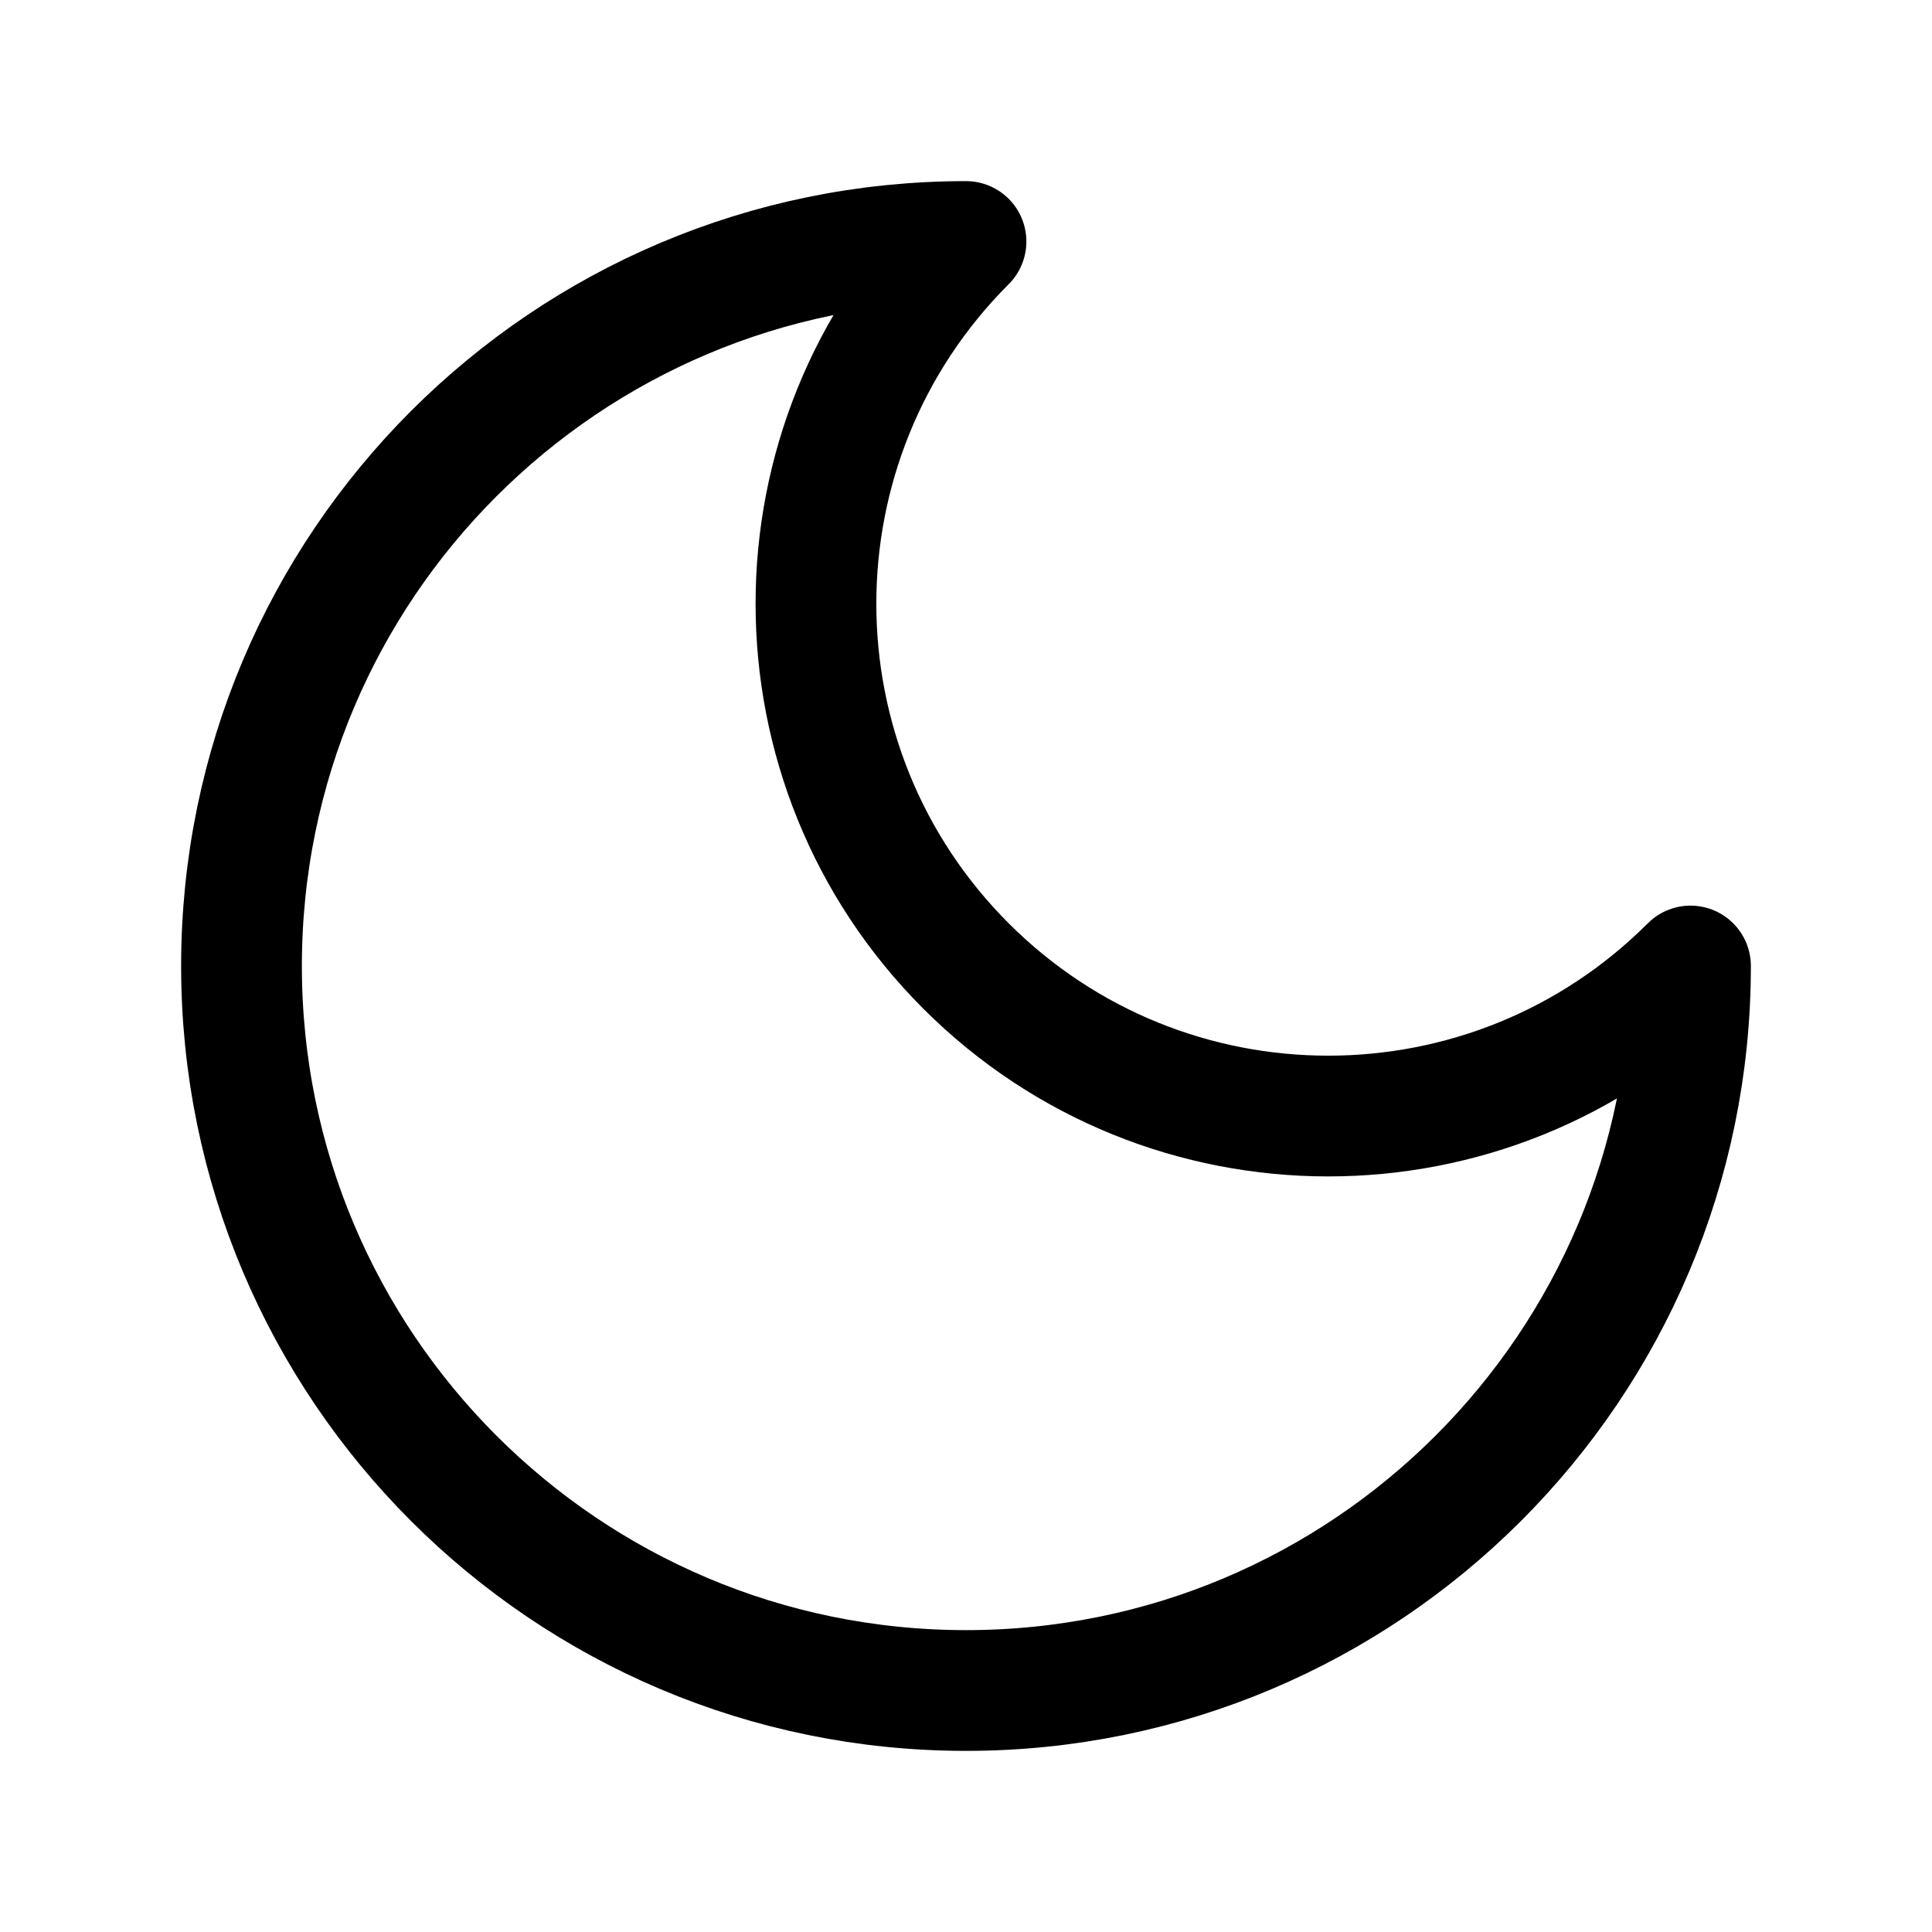
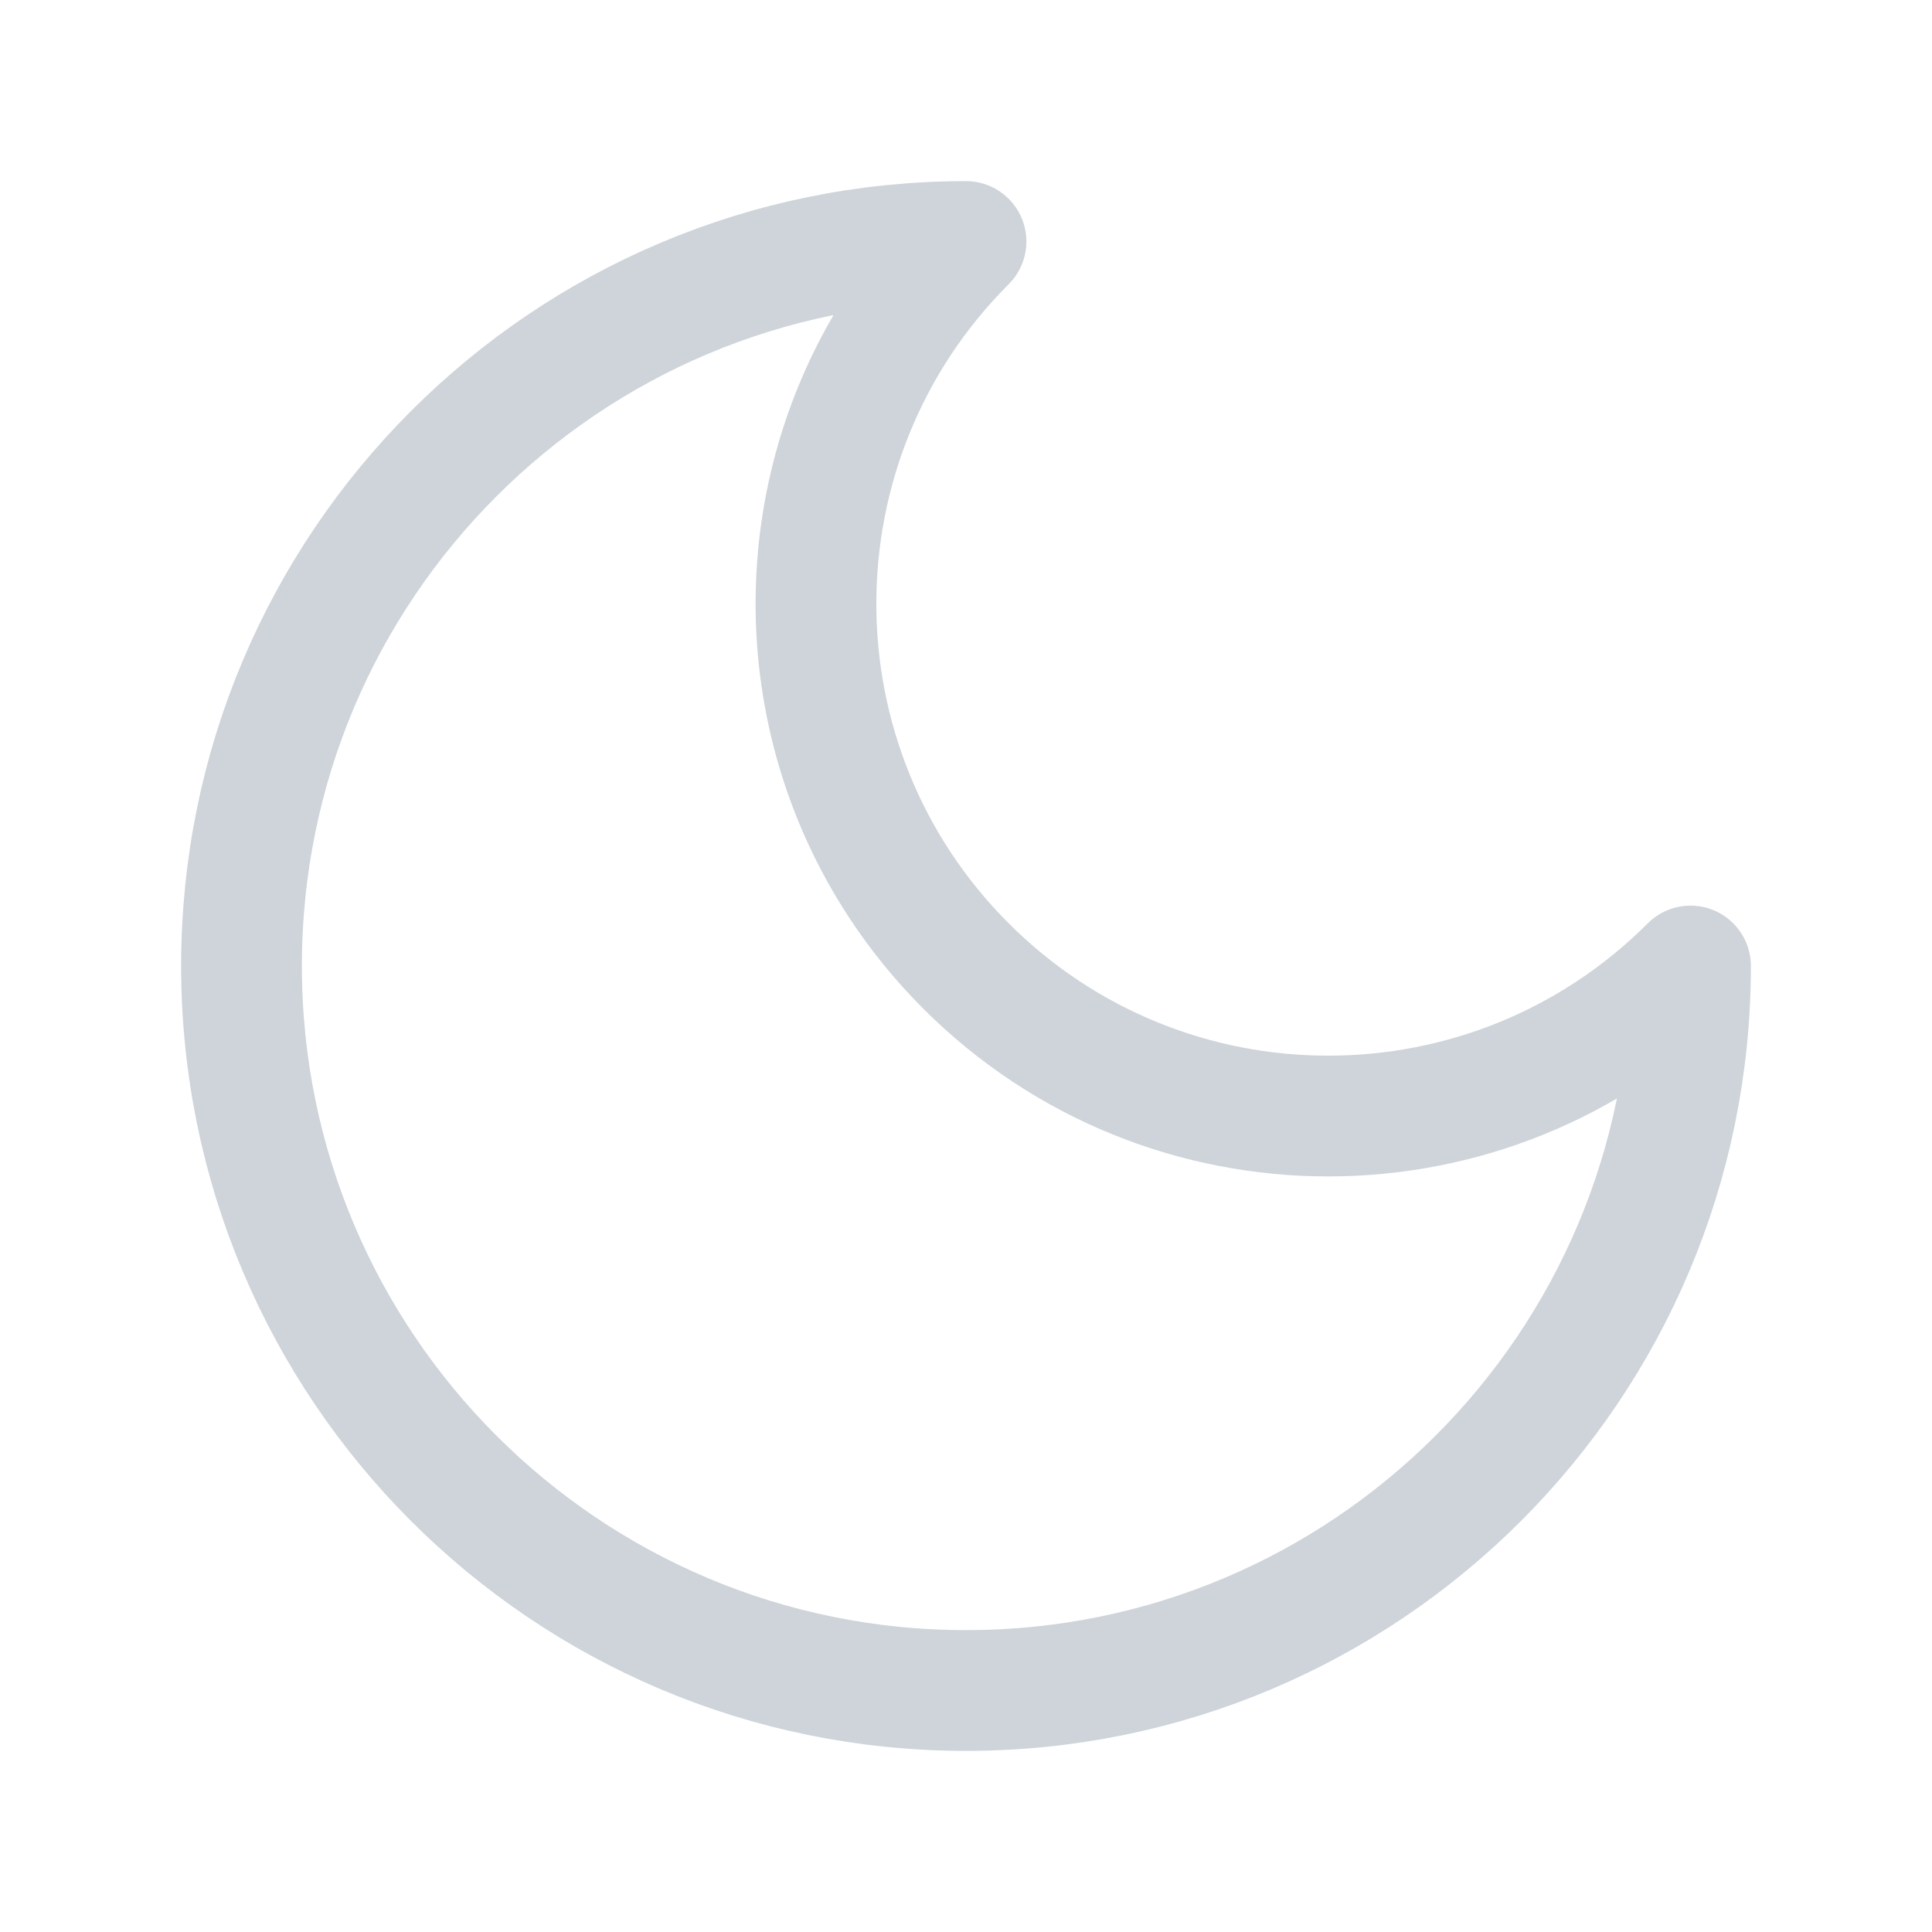
- <svg xmlns="http://www.w3.org/2000/svg" width="20" height="20" viewBox="0 0 24 24" fill="none" stroke="currentColor" stroke-width="1.5" stroke-linecap="round" stroke-linejoin="round">
+ <svg xmlns="http://www.w3.org/2000/svg" width="20" height="20" viewBox="0 0 24 24" fill="none" stroke="#ced4da" stroke-width="1.5" stroke-linecap="round" stroke-linejoin="round">
  <path d="M12 3a6 6 0 0 0 9 9 9 9 0 1 1-9-9Z" />
</svg>
